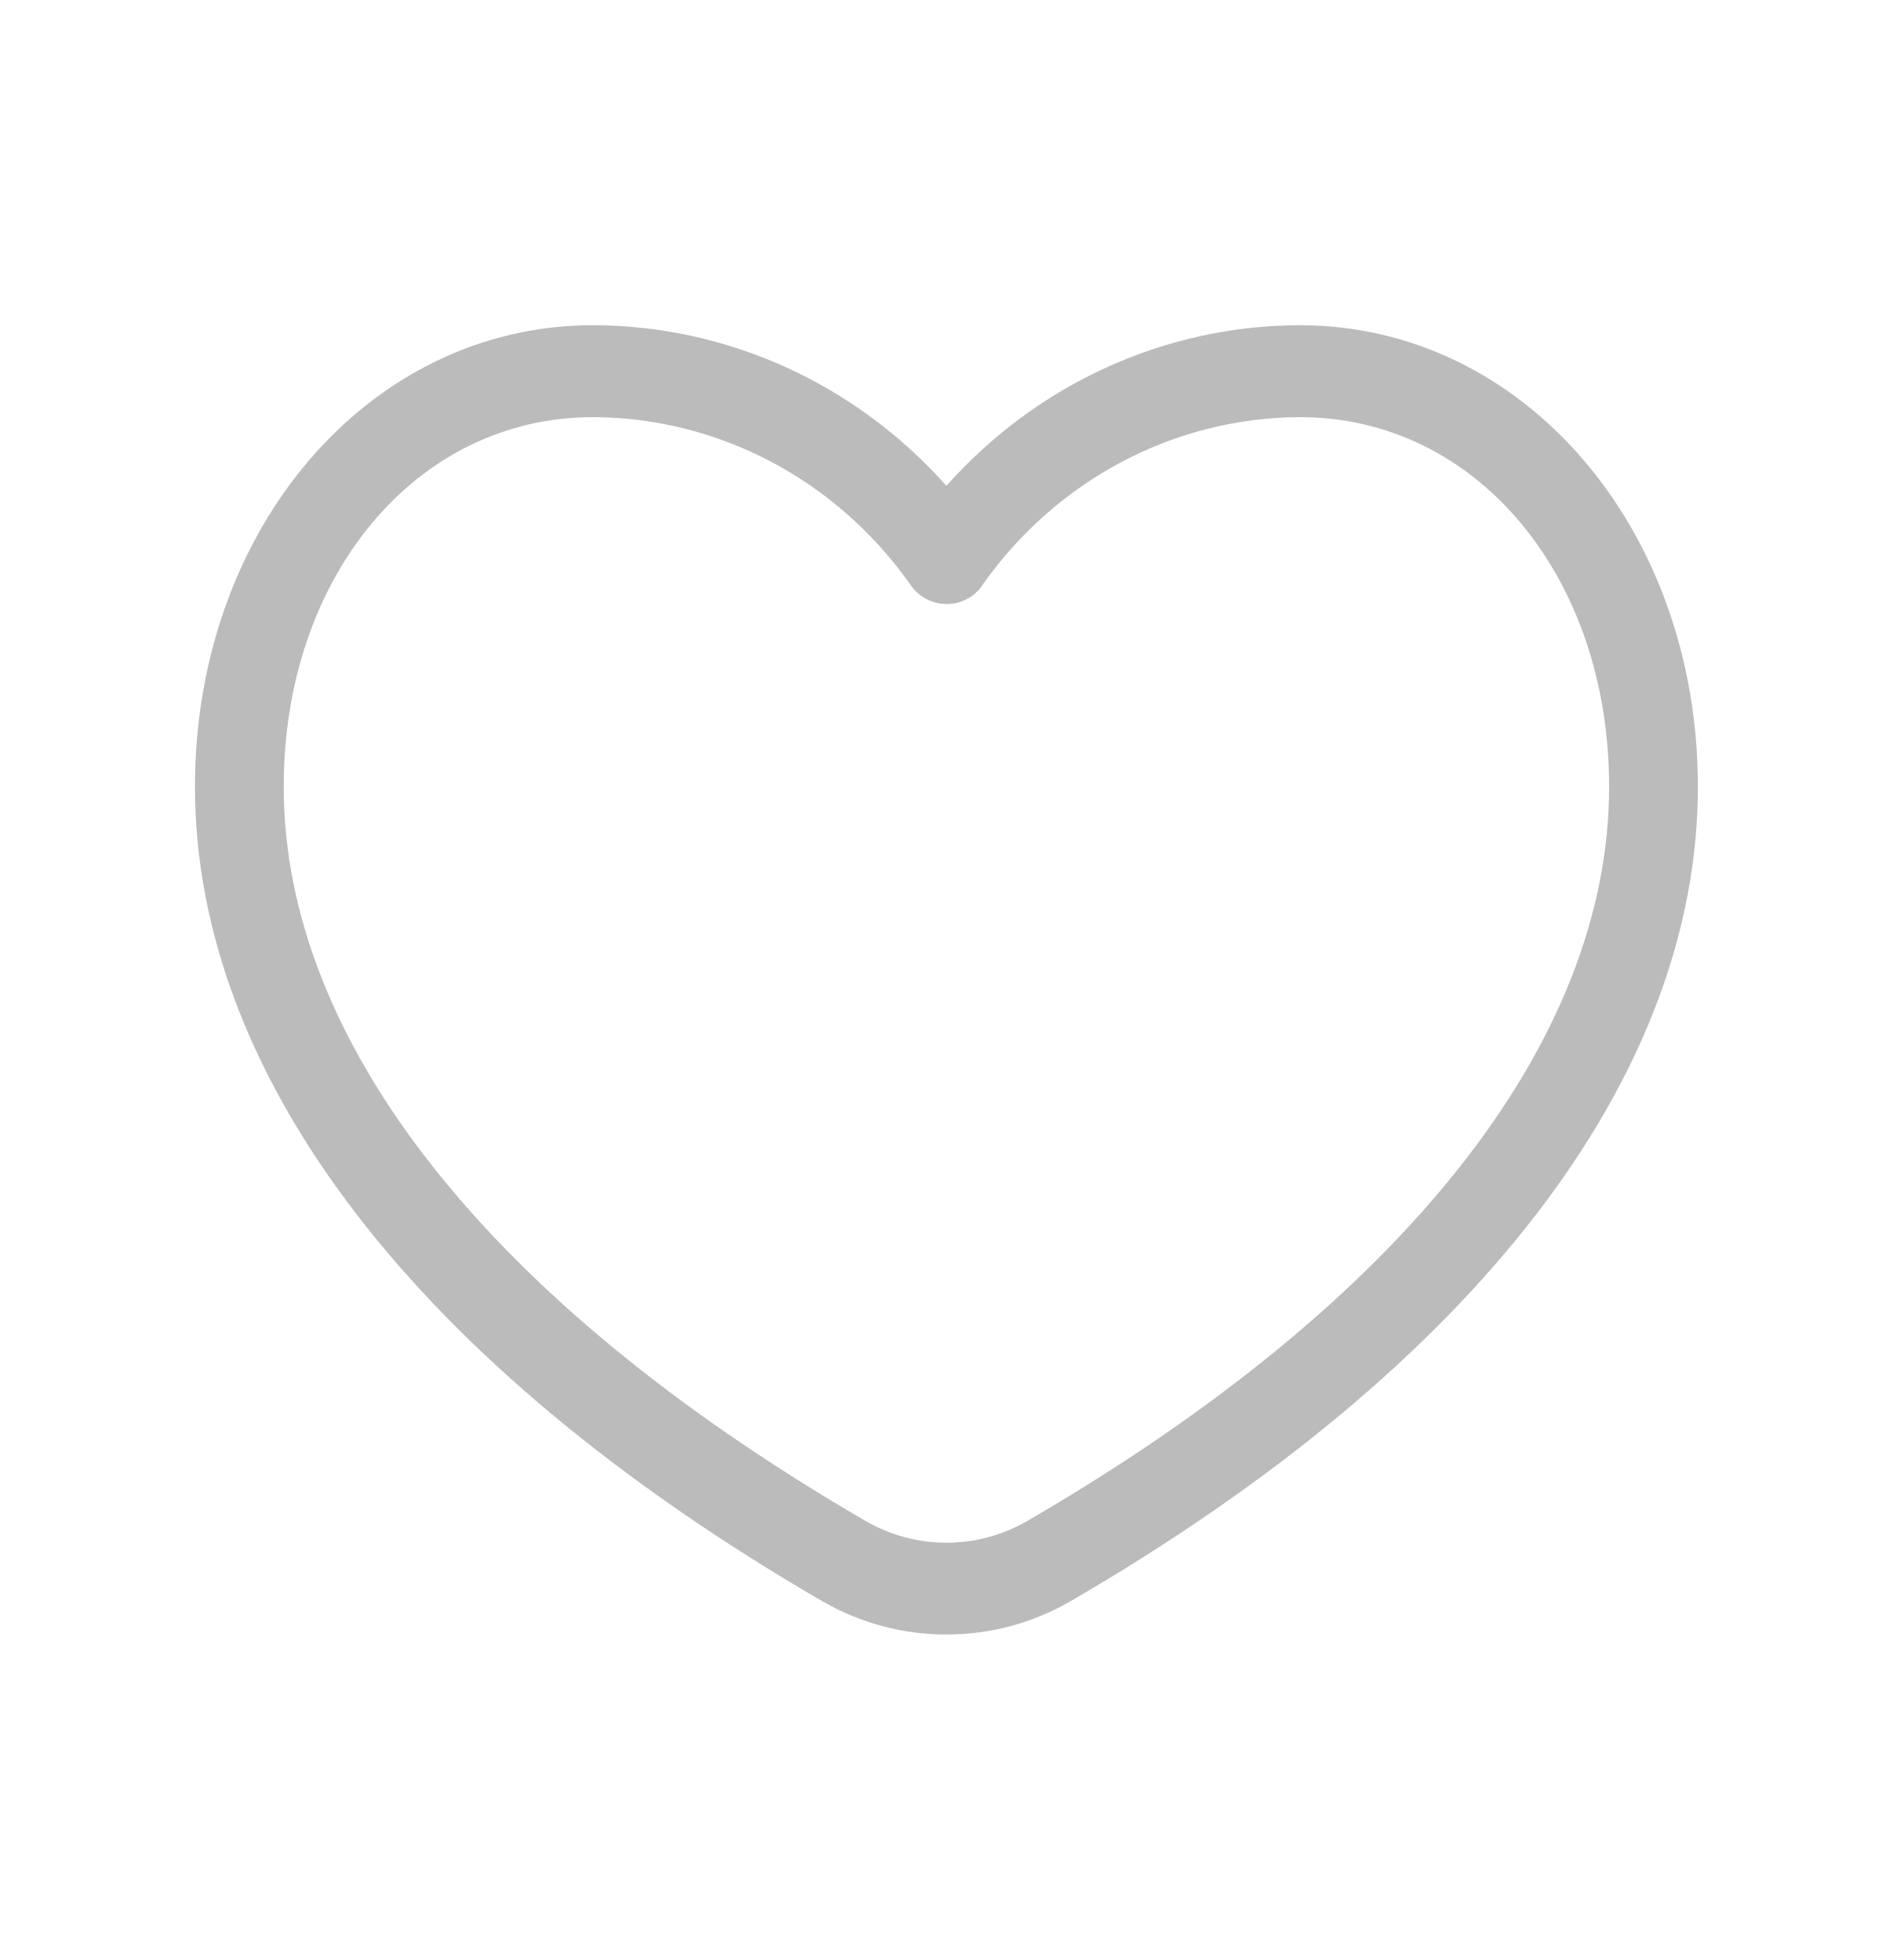
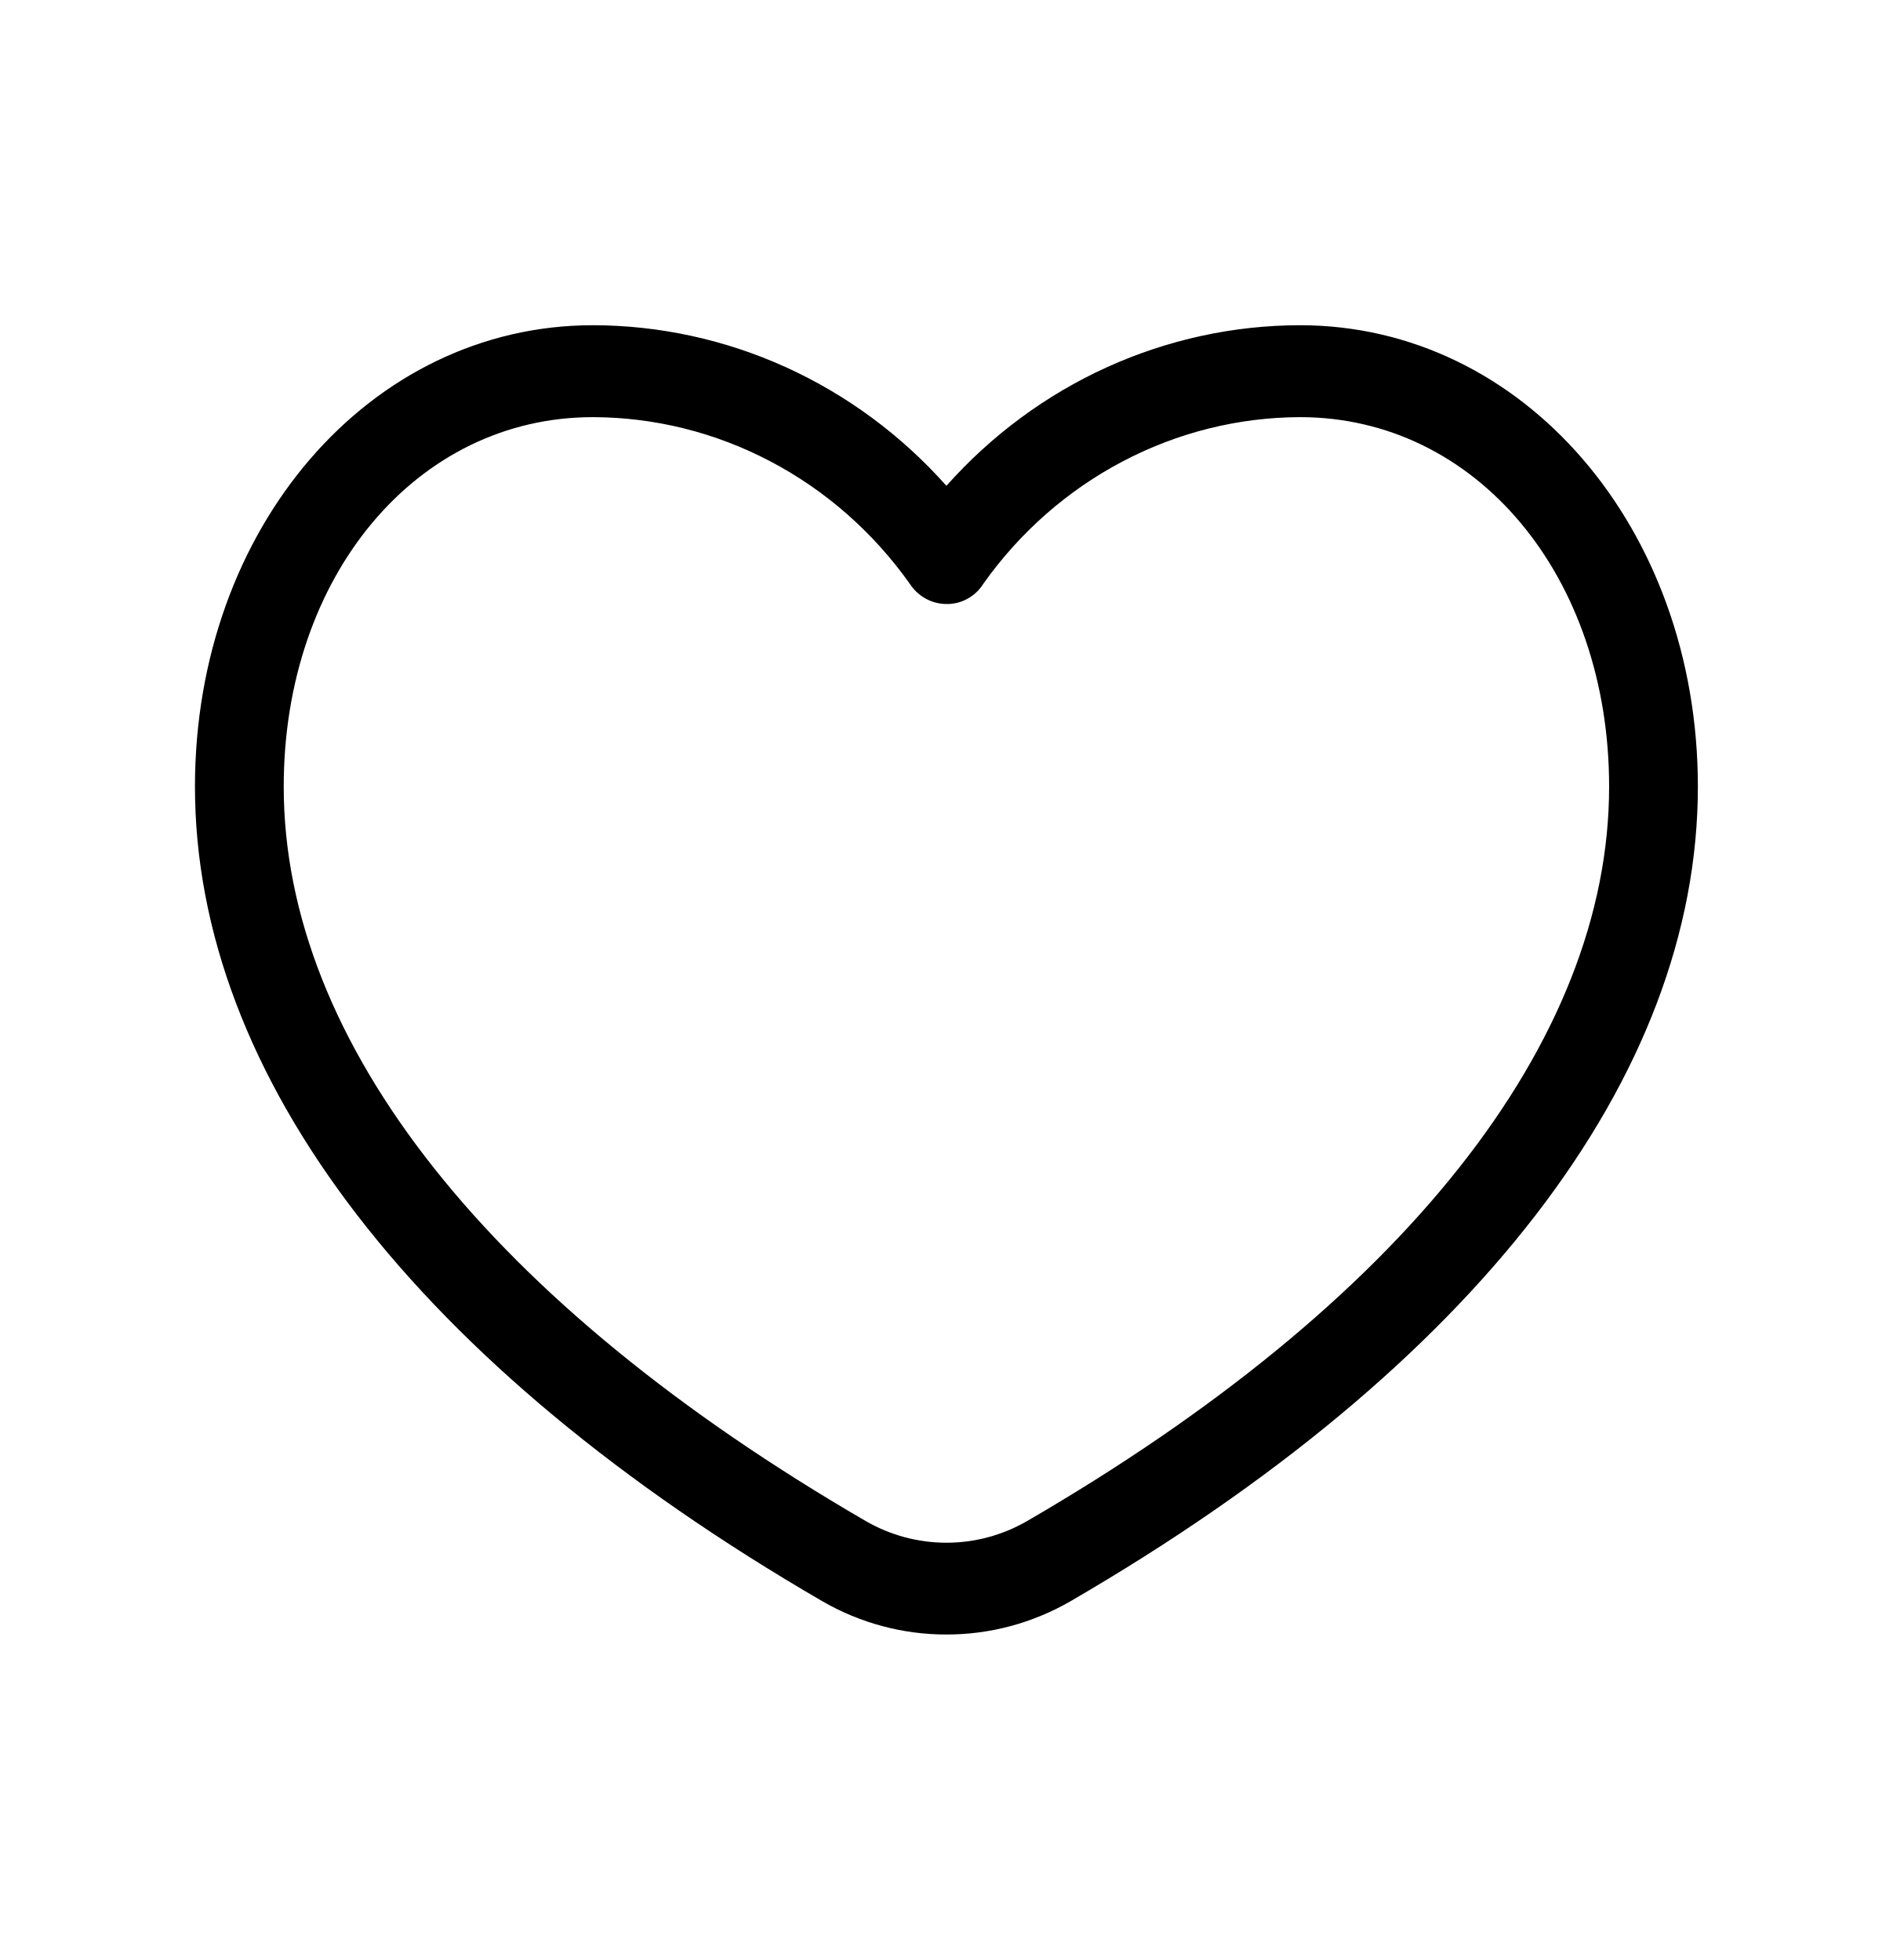
<svg xmlns="http://www.w3.org/2000/svg" width="28" height="29" viewBox="0 0 28 29" fill="none">
-   <path d="M14 24.184C13.358 24.185 12.726 24.016 12.165 23.692C6.18 20.217 2.884 15.936 2.884 11.639C2.884 7.811 5.47 4.812 8.77 4.812C9.753 4.813 10.725 5.025 11.625 5.433C12.525 5.842 13.334 6.439 14 7.188C14.666 6.439 15.475 5.842 16.375 5.433C17.275 5.025 18.247 4.813 19.23 4.812C22.53 4.812 25.116 7.811 25.116 11.639C25.116 15.936 21.82 20.217 15.835 23.692C15.274 24.016 14.642 24.185 14 24.184ZM8.77 6.172C6.163 6.172 4.197 8.522 4.197 11.639C4.197 15.423 7.254 19.282 12.806 22.505C13.171 22.716 13.582 22.826 14 22.826C14.418 22.826 14.829 22.716 15.194 22.505C20.746 19.282 23.803 15.423 23.803 11.639C23.803 8.522 21.837 6.172 19.23 6.172C18.318 6.175 17.42 6.399 16.607 6.827C15.794 7.254 15.089 7.873 14.549 8.633C14.49 8.728 14.409 8.806 14.312 8.859C14.216 8.912 14.109 8.939 14 8.937C13.892 8.936 13.786 8.909 13.691 8.856C13.596 8.803 13.515 8.727 13.455 8.633C12.914 7.872 12.209 7.253 11.395 6.826C10.582 6.398 9.682 6.174 8.77 6.172Z" fill="#BBBBBB" />
+   <path d="M14 24.184C13.358 24.185 12.726 24.016 12.165 23.692C6.18 20.217 2.884 15.936 2.884 11.639C2.884 7.811 5.47 4.812 8.77 4.812C9.753 4.813 10.725 5.025 11.625 5.433C12.525 5.842 13.334 6.439 14 7.188C14.666 6.439 15.475 5.842 16.375 5.433C17.275 5.025 18.247 4.813 19.23 4.812C22.53 4.812 25.116 7.811 25.116 11.639C25.116 15.936 21.82 20.217 15.835 23.692C15.274 24.016 14.642 24.185 14 24.184ZM8.77 6.172C6.163 6.172 4.197 8.522 4.197 11.639C4.197 15.423 7.254 19.282 12.806 22.505C13.171 22.716 13.582 22.826 14 22.826C14.418 22.826 14.829 22.716 15.194 22.505C20.746 19.282 23.803 15.423 23.803 11.639C23.803 8.522 21.837 6.172 19.23 6.172C18.318 6.175 17.42 6.399 16.607 6.827C15.794 7.254 15.089 7.873 14.549 8.633C14.49 8.728 14.409 8.806 14.312 8.859C14.216 8.912 14.109 8.939 14 8.937C13.892 8.936 13.786 8.909 13.691 8.856C13.596 8.803 13.515 8.727 13.455 8.633C12.914 7.872 12.209 7.253 11.395 6.826C10.582 6.398 9.682 6.174 8.77 6.172Z" fill="currentColor" />
</svg>
